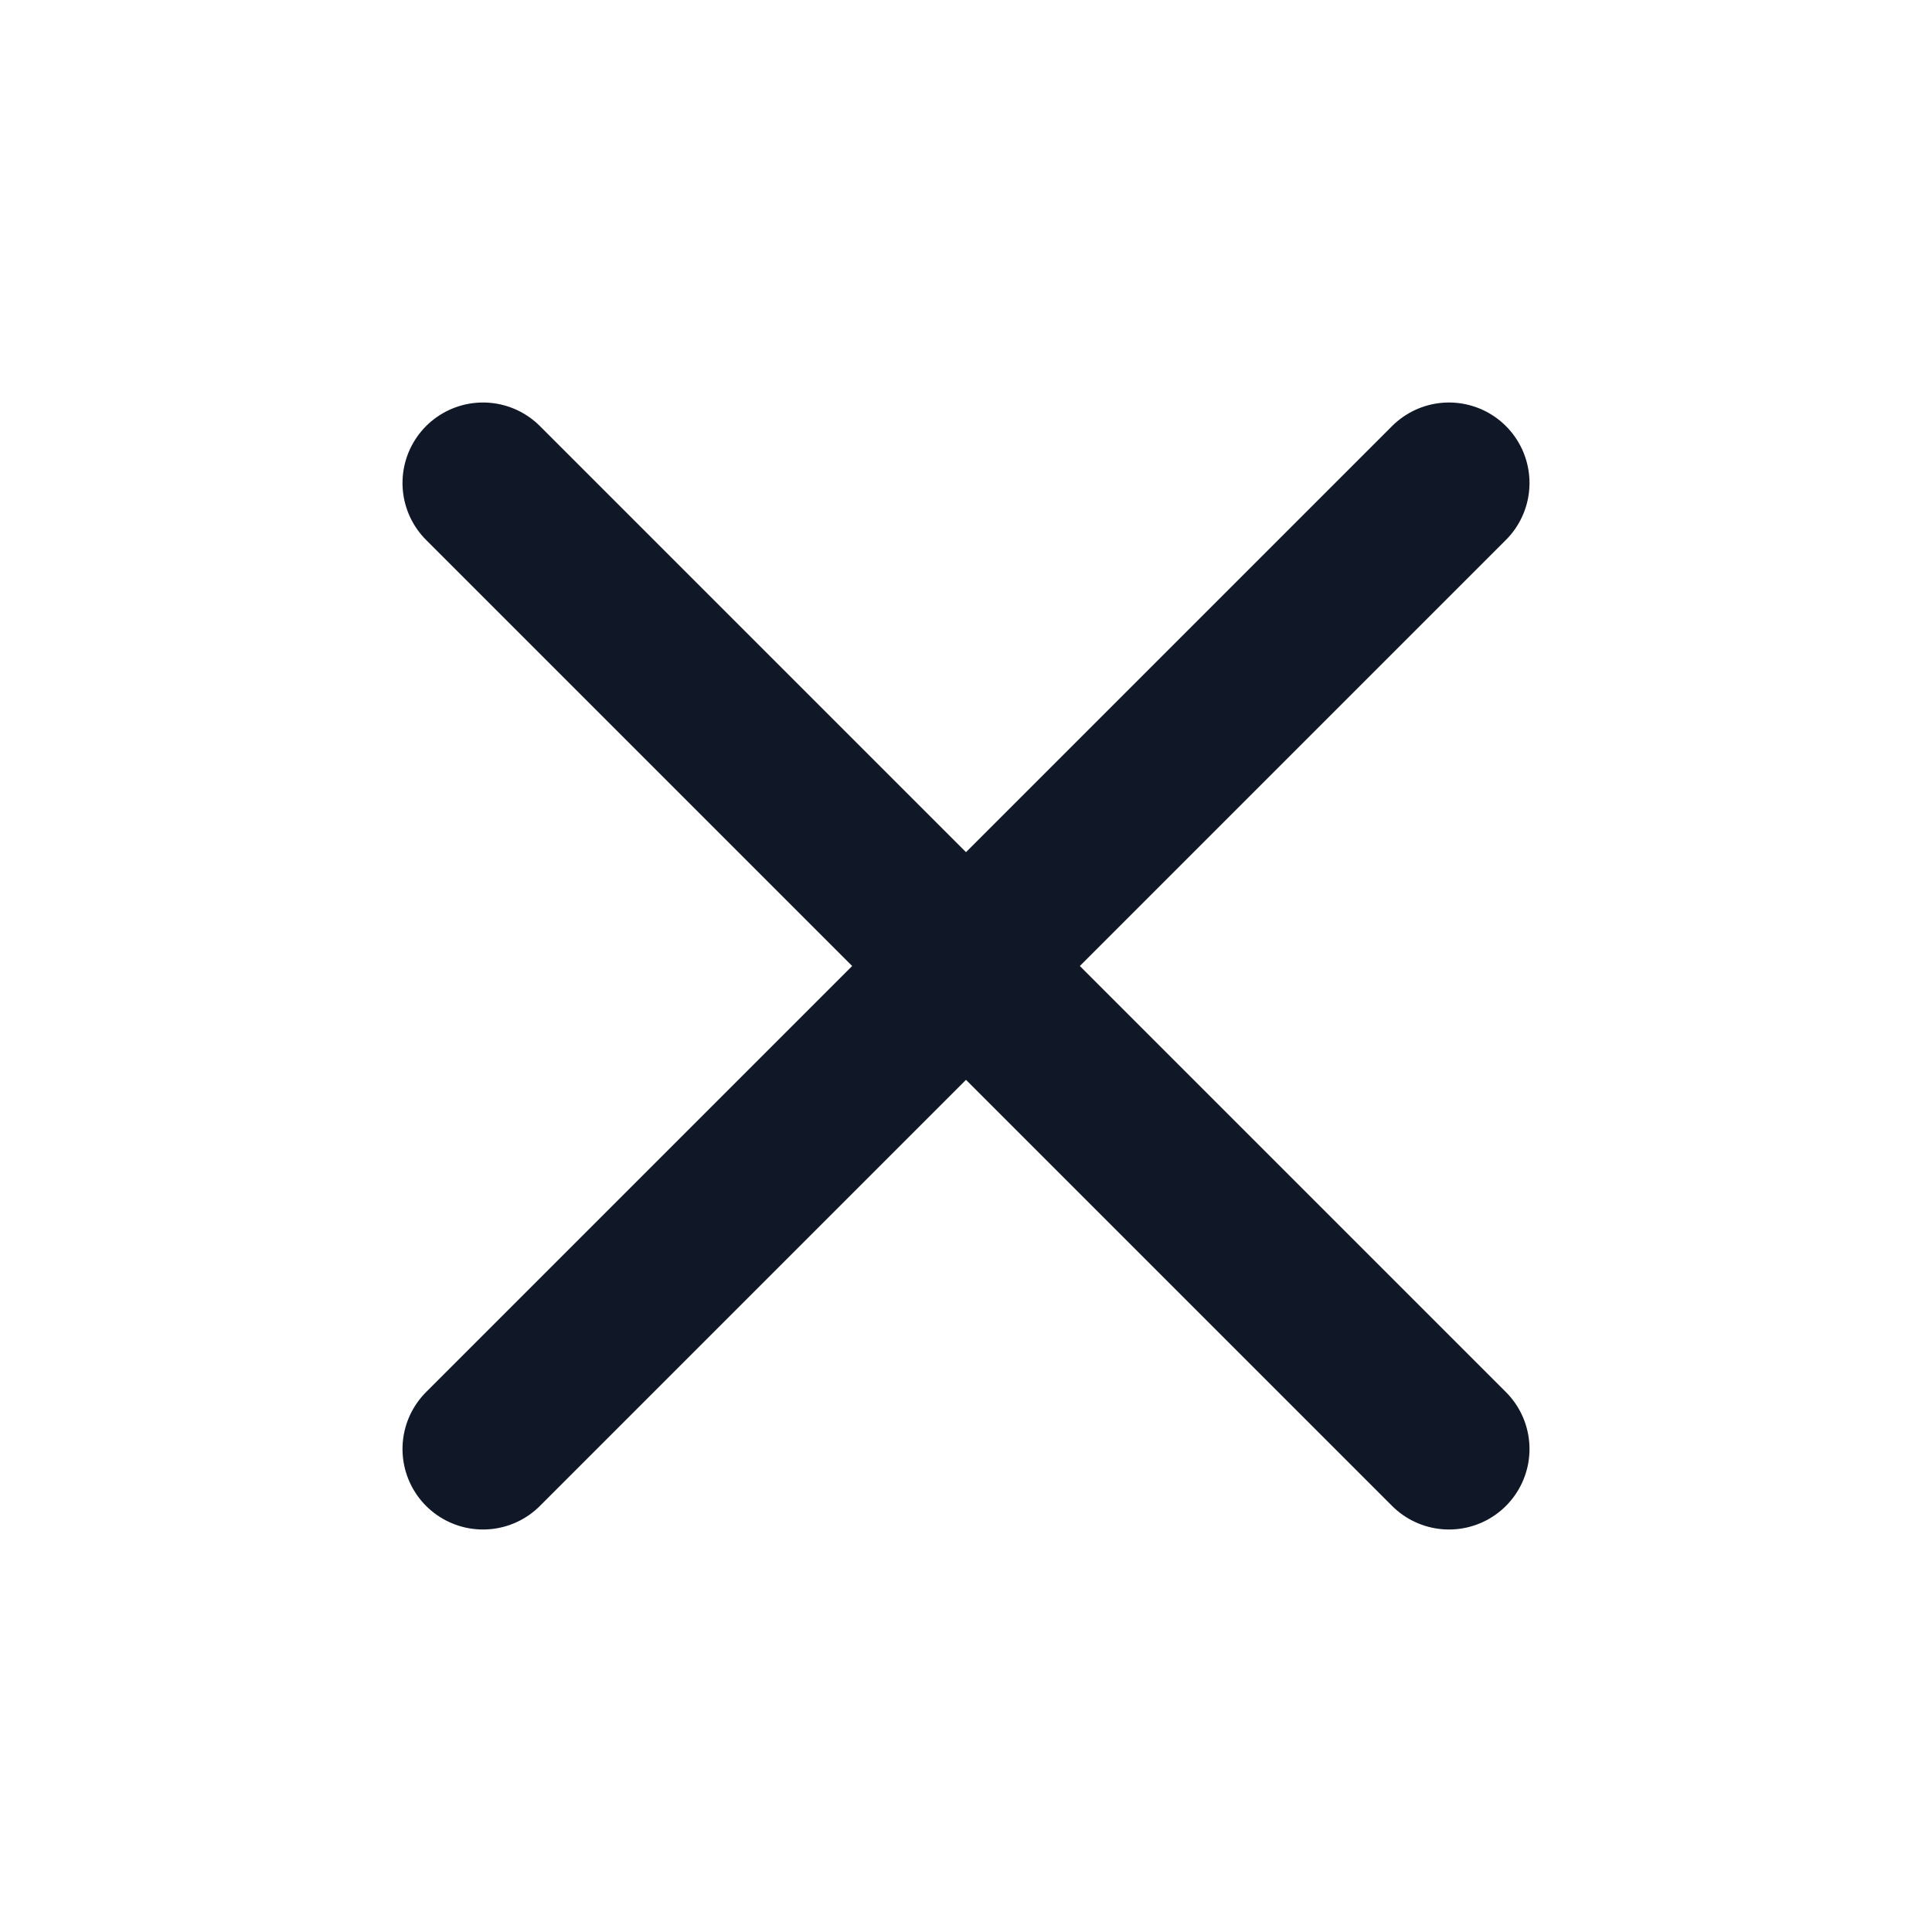
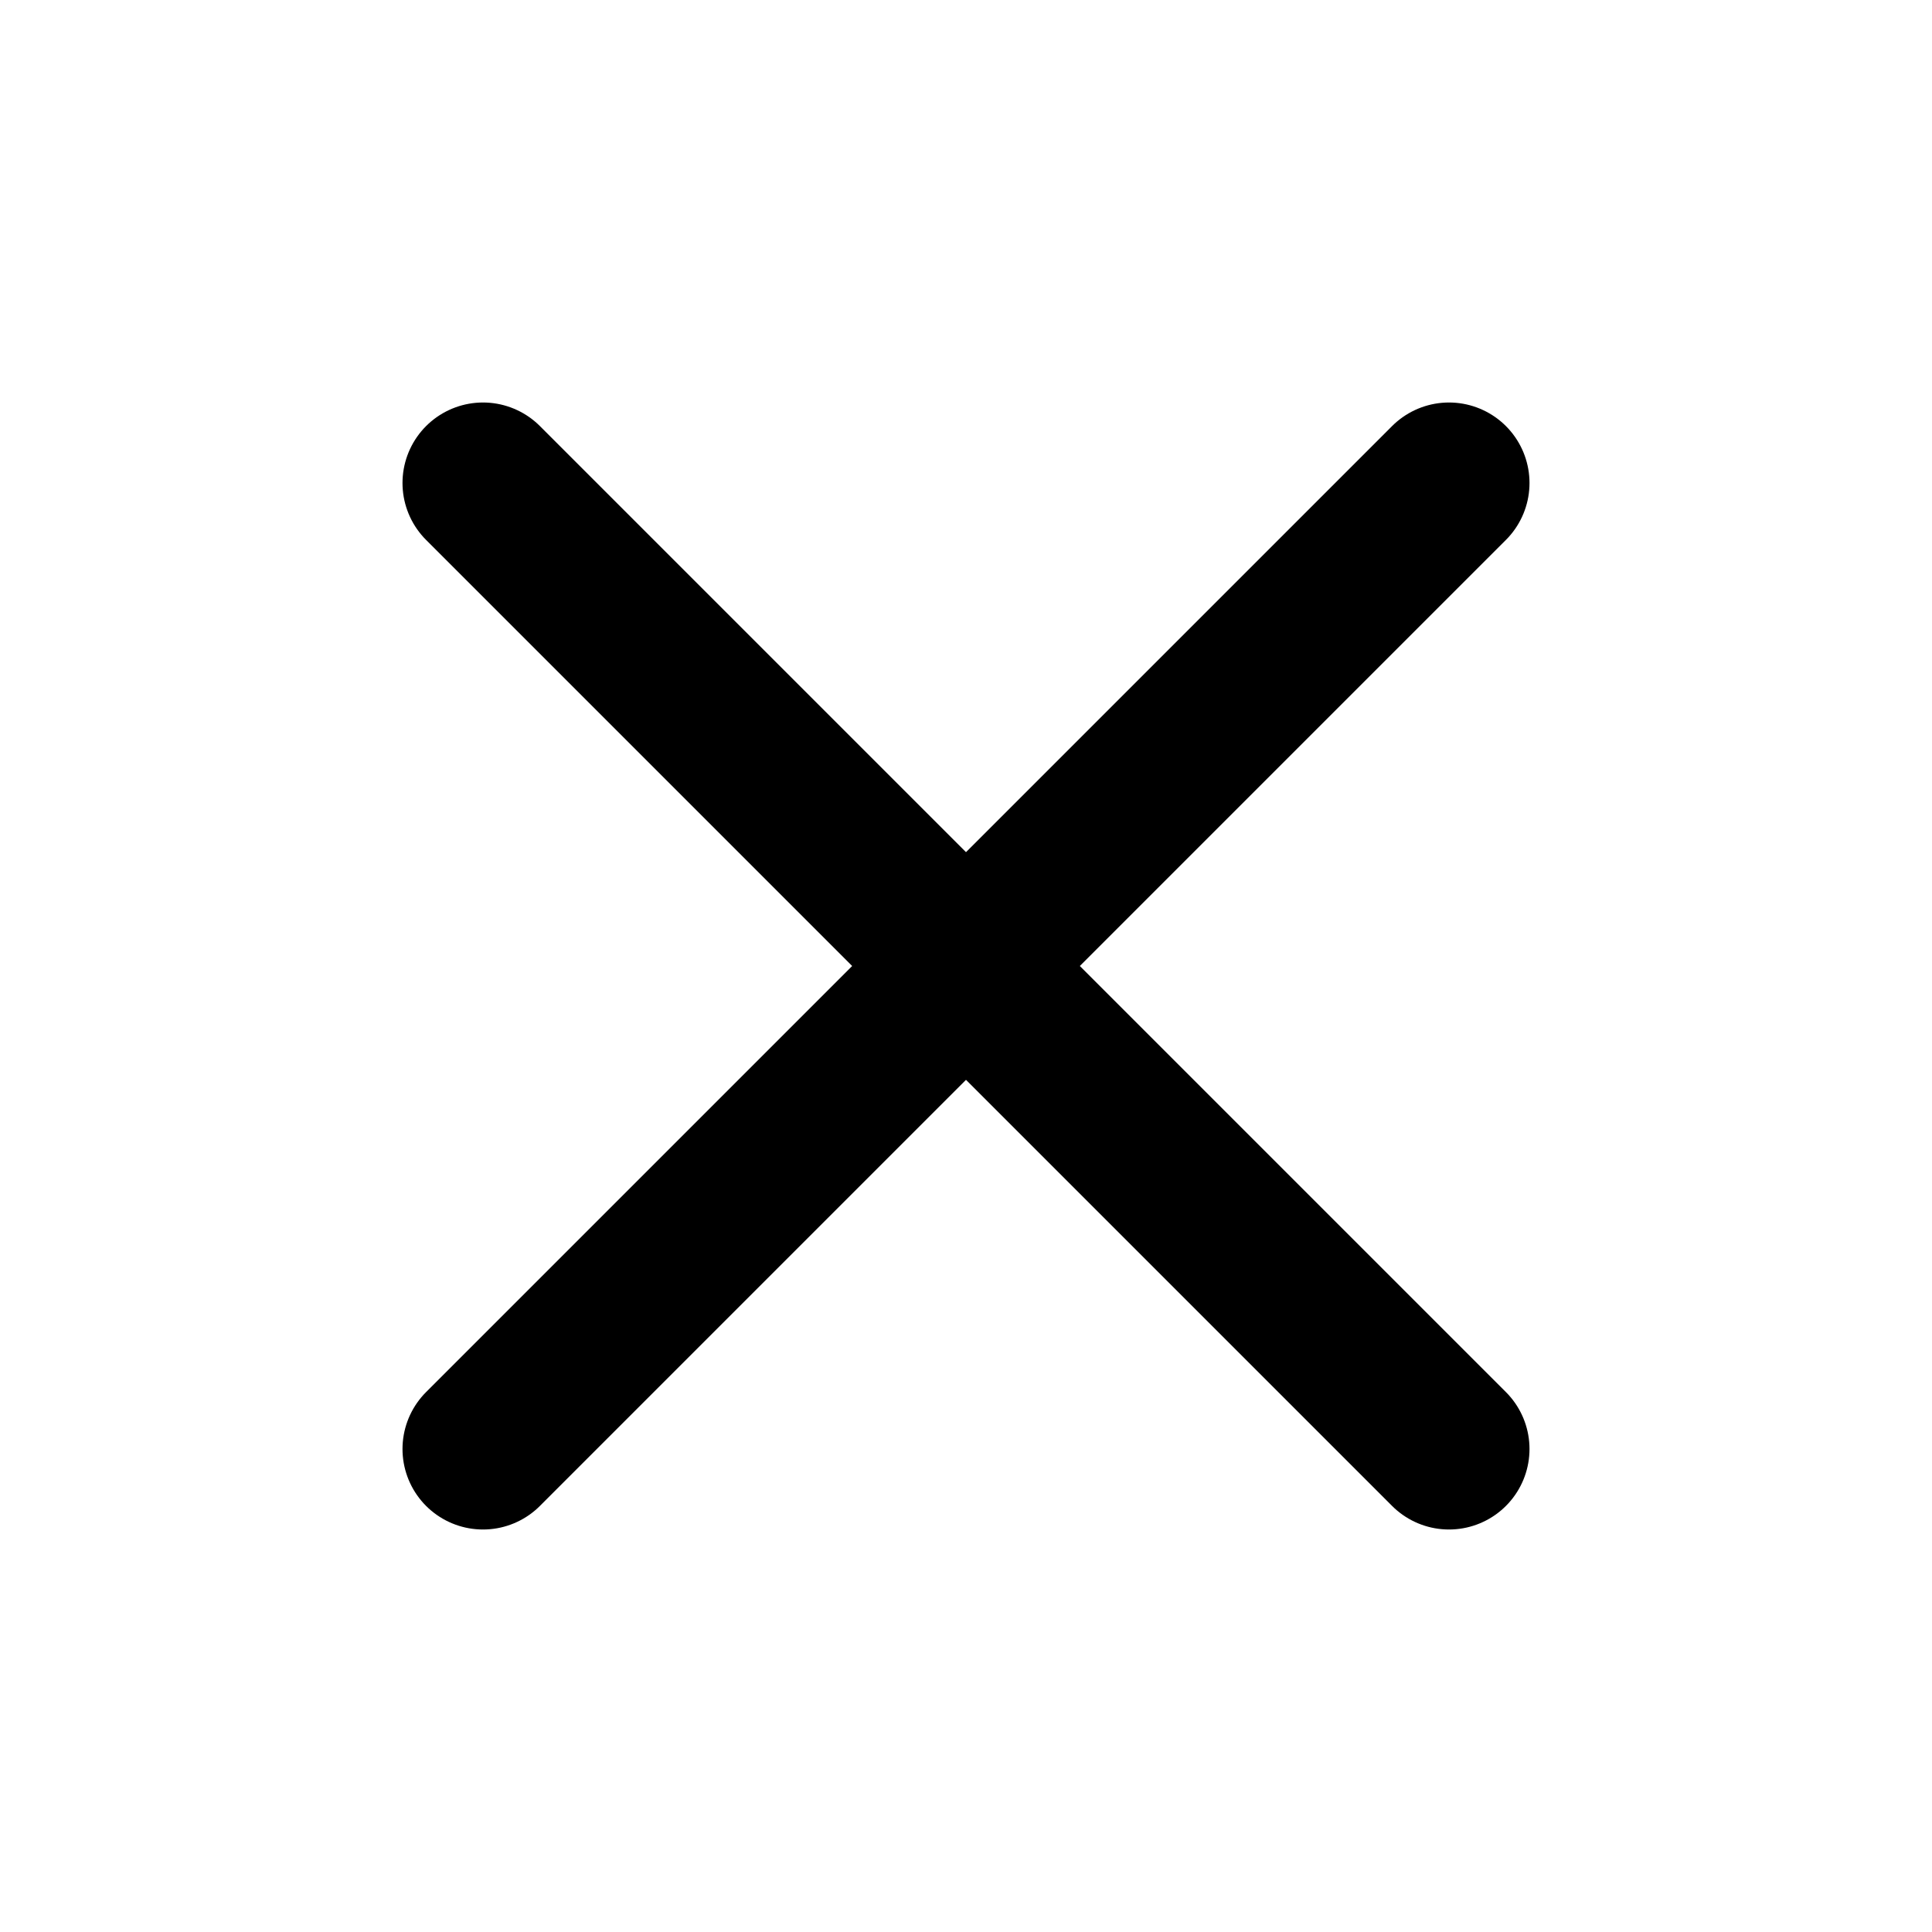
<svg xmlns="http://www.w3.org/2000/svg" width="24" height="24" viewBox="0 0 24 24" fill="none">
-   <path d="M18 6L6 18M6 6L18 18" stroke="#101828" stroke-width="2" stroke-linecap="round" stroke-linejoin="round" />
+   <path d="M18 6L6 18M6 6L18 18" stroke="currentColor" stroke-width="2" stroke-linecap="round" stroke-linejoin="round" />
</svg>
